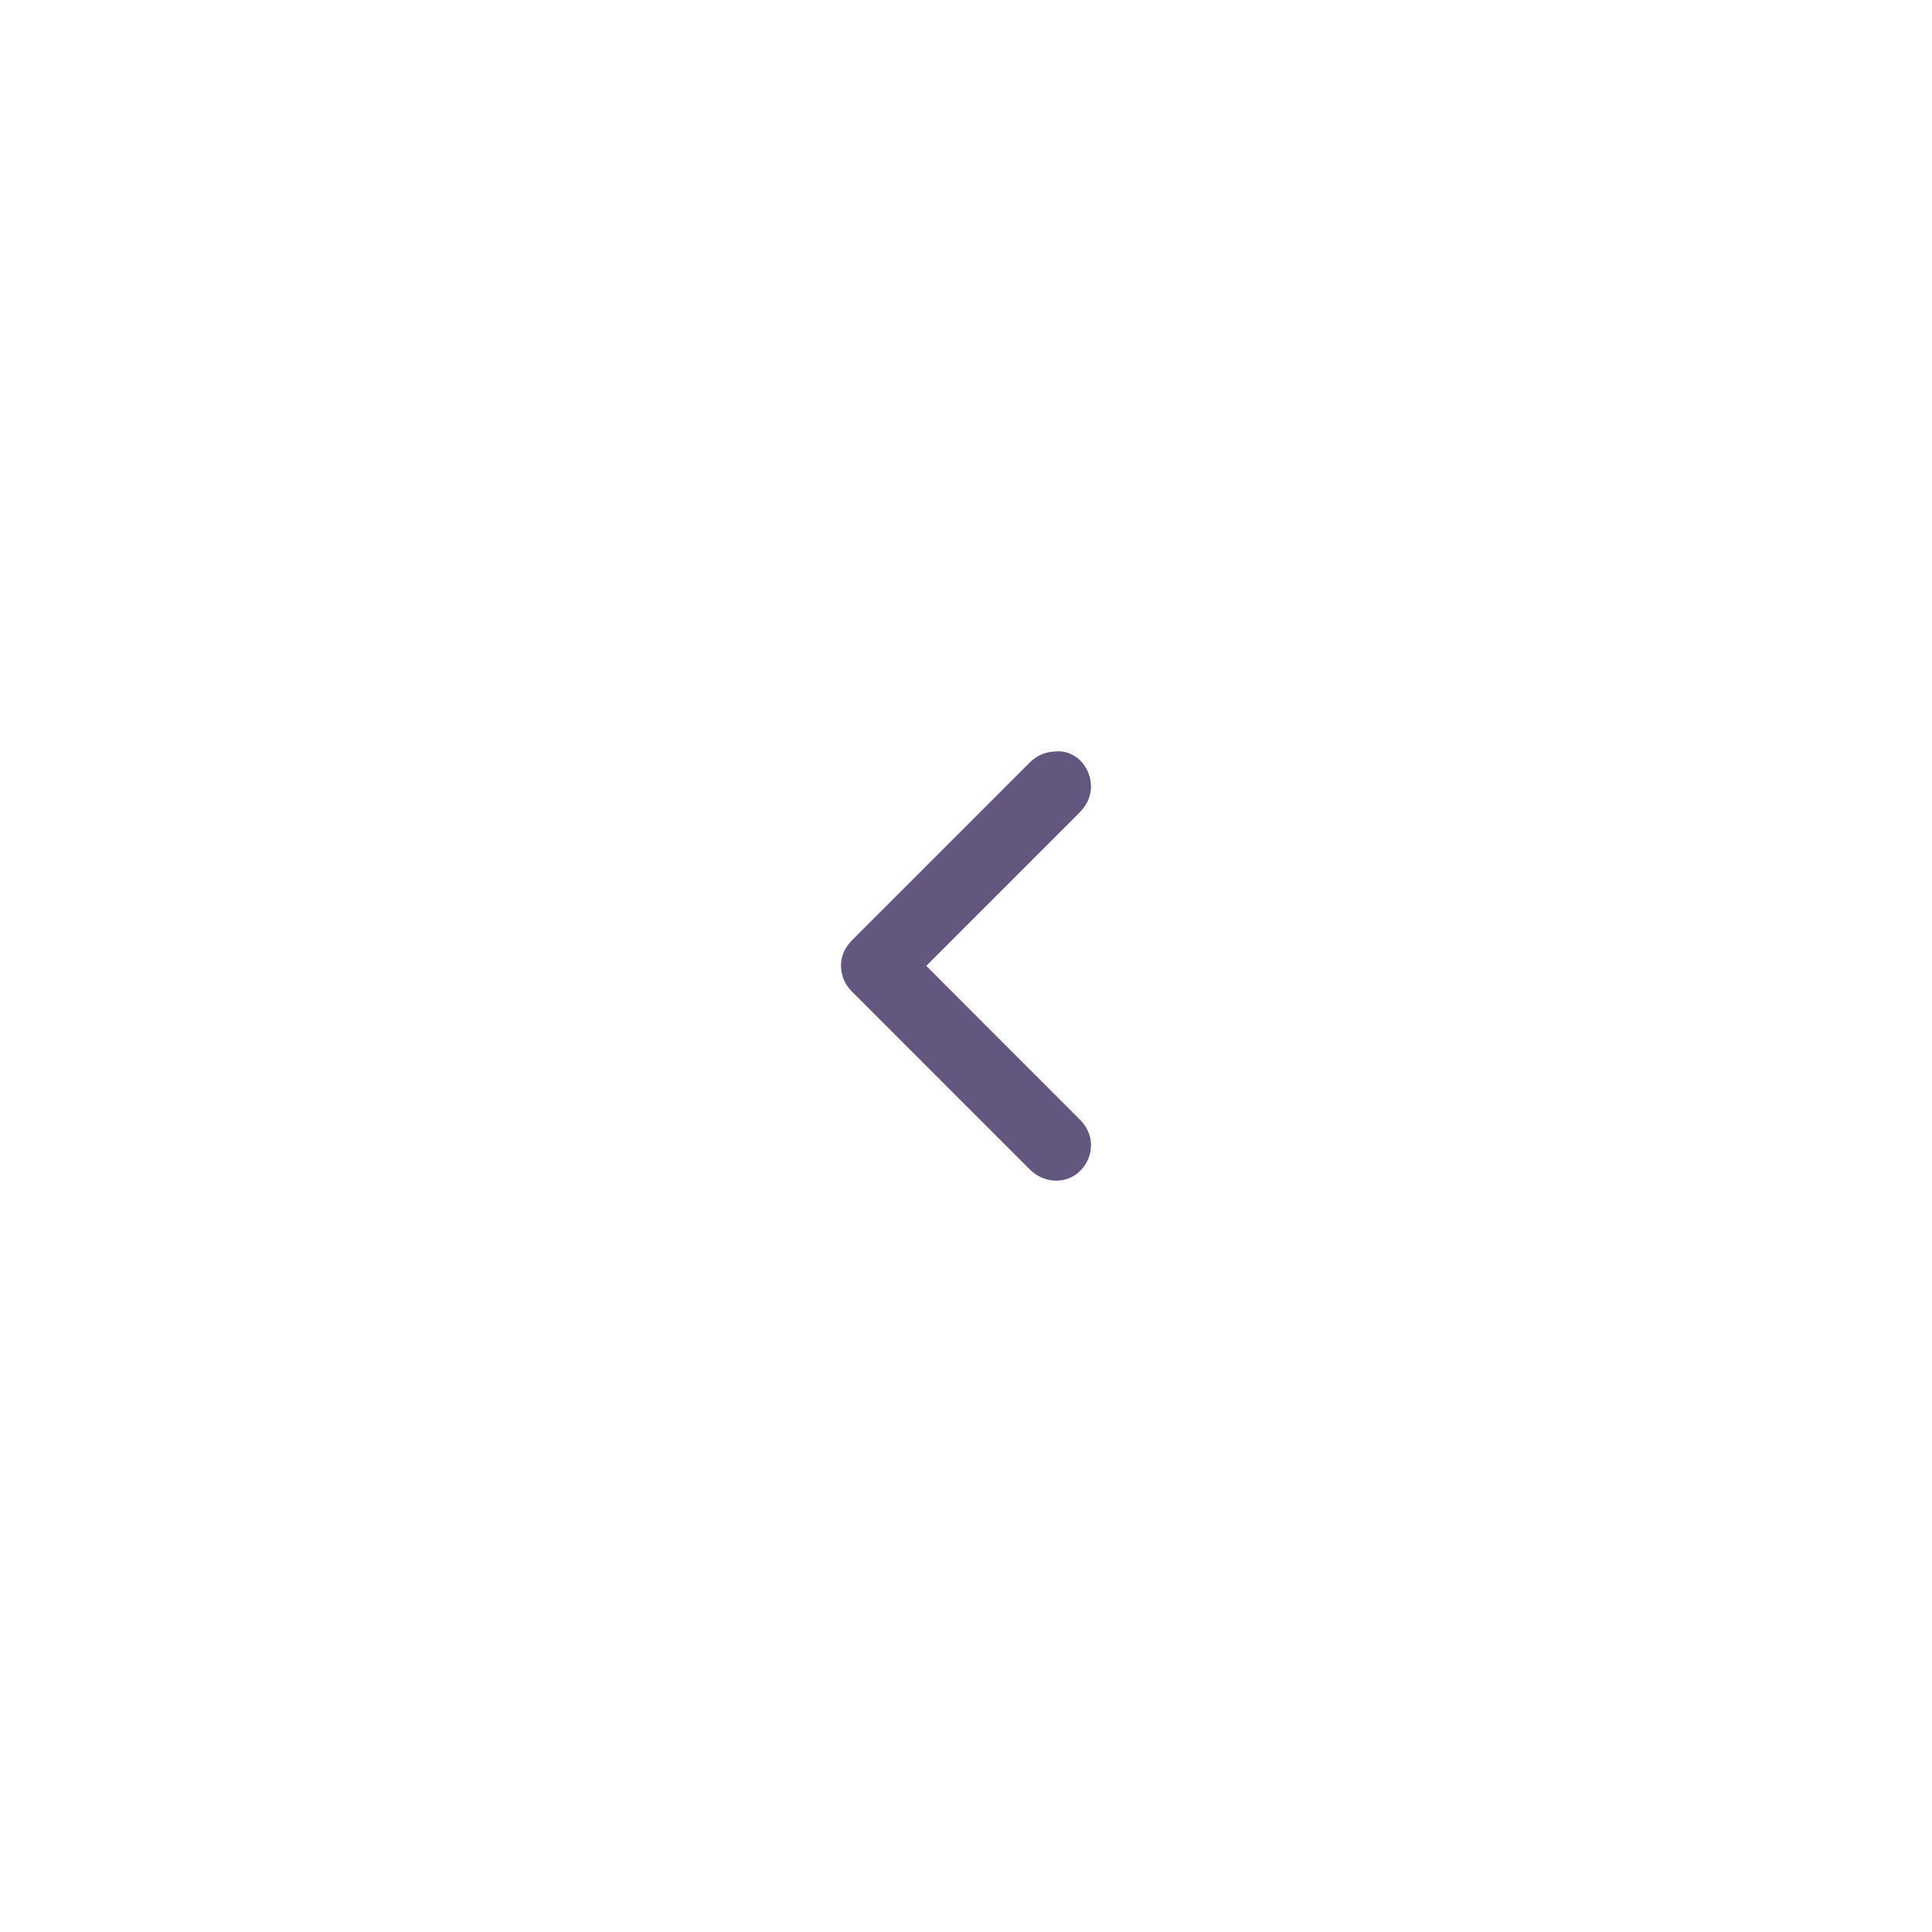
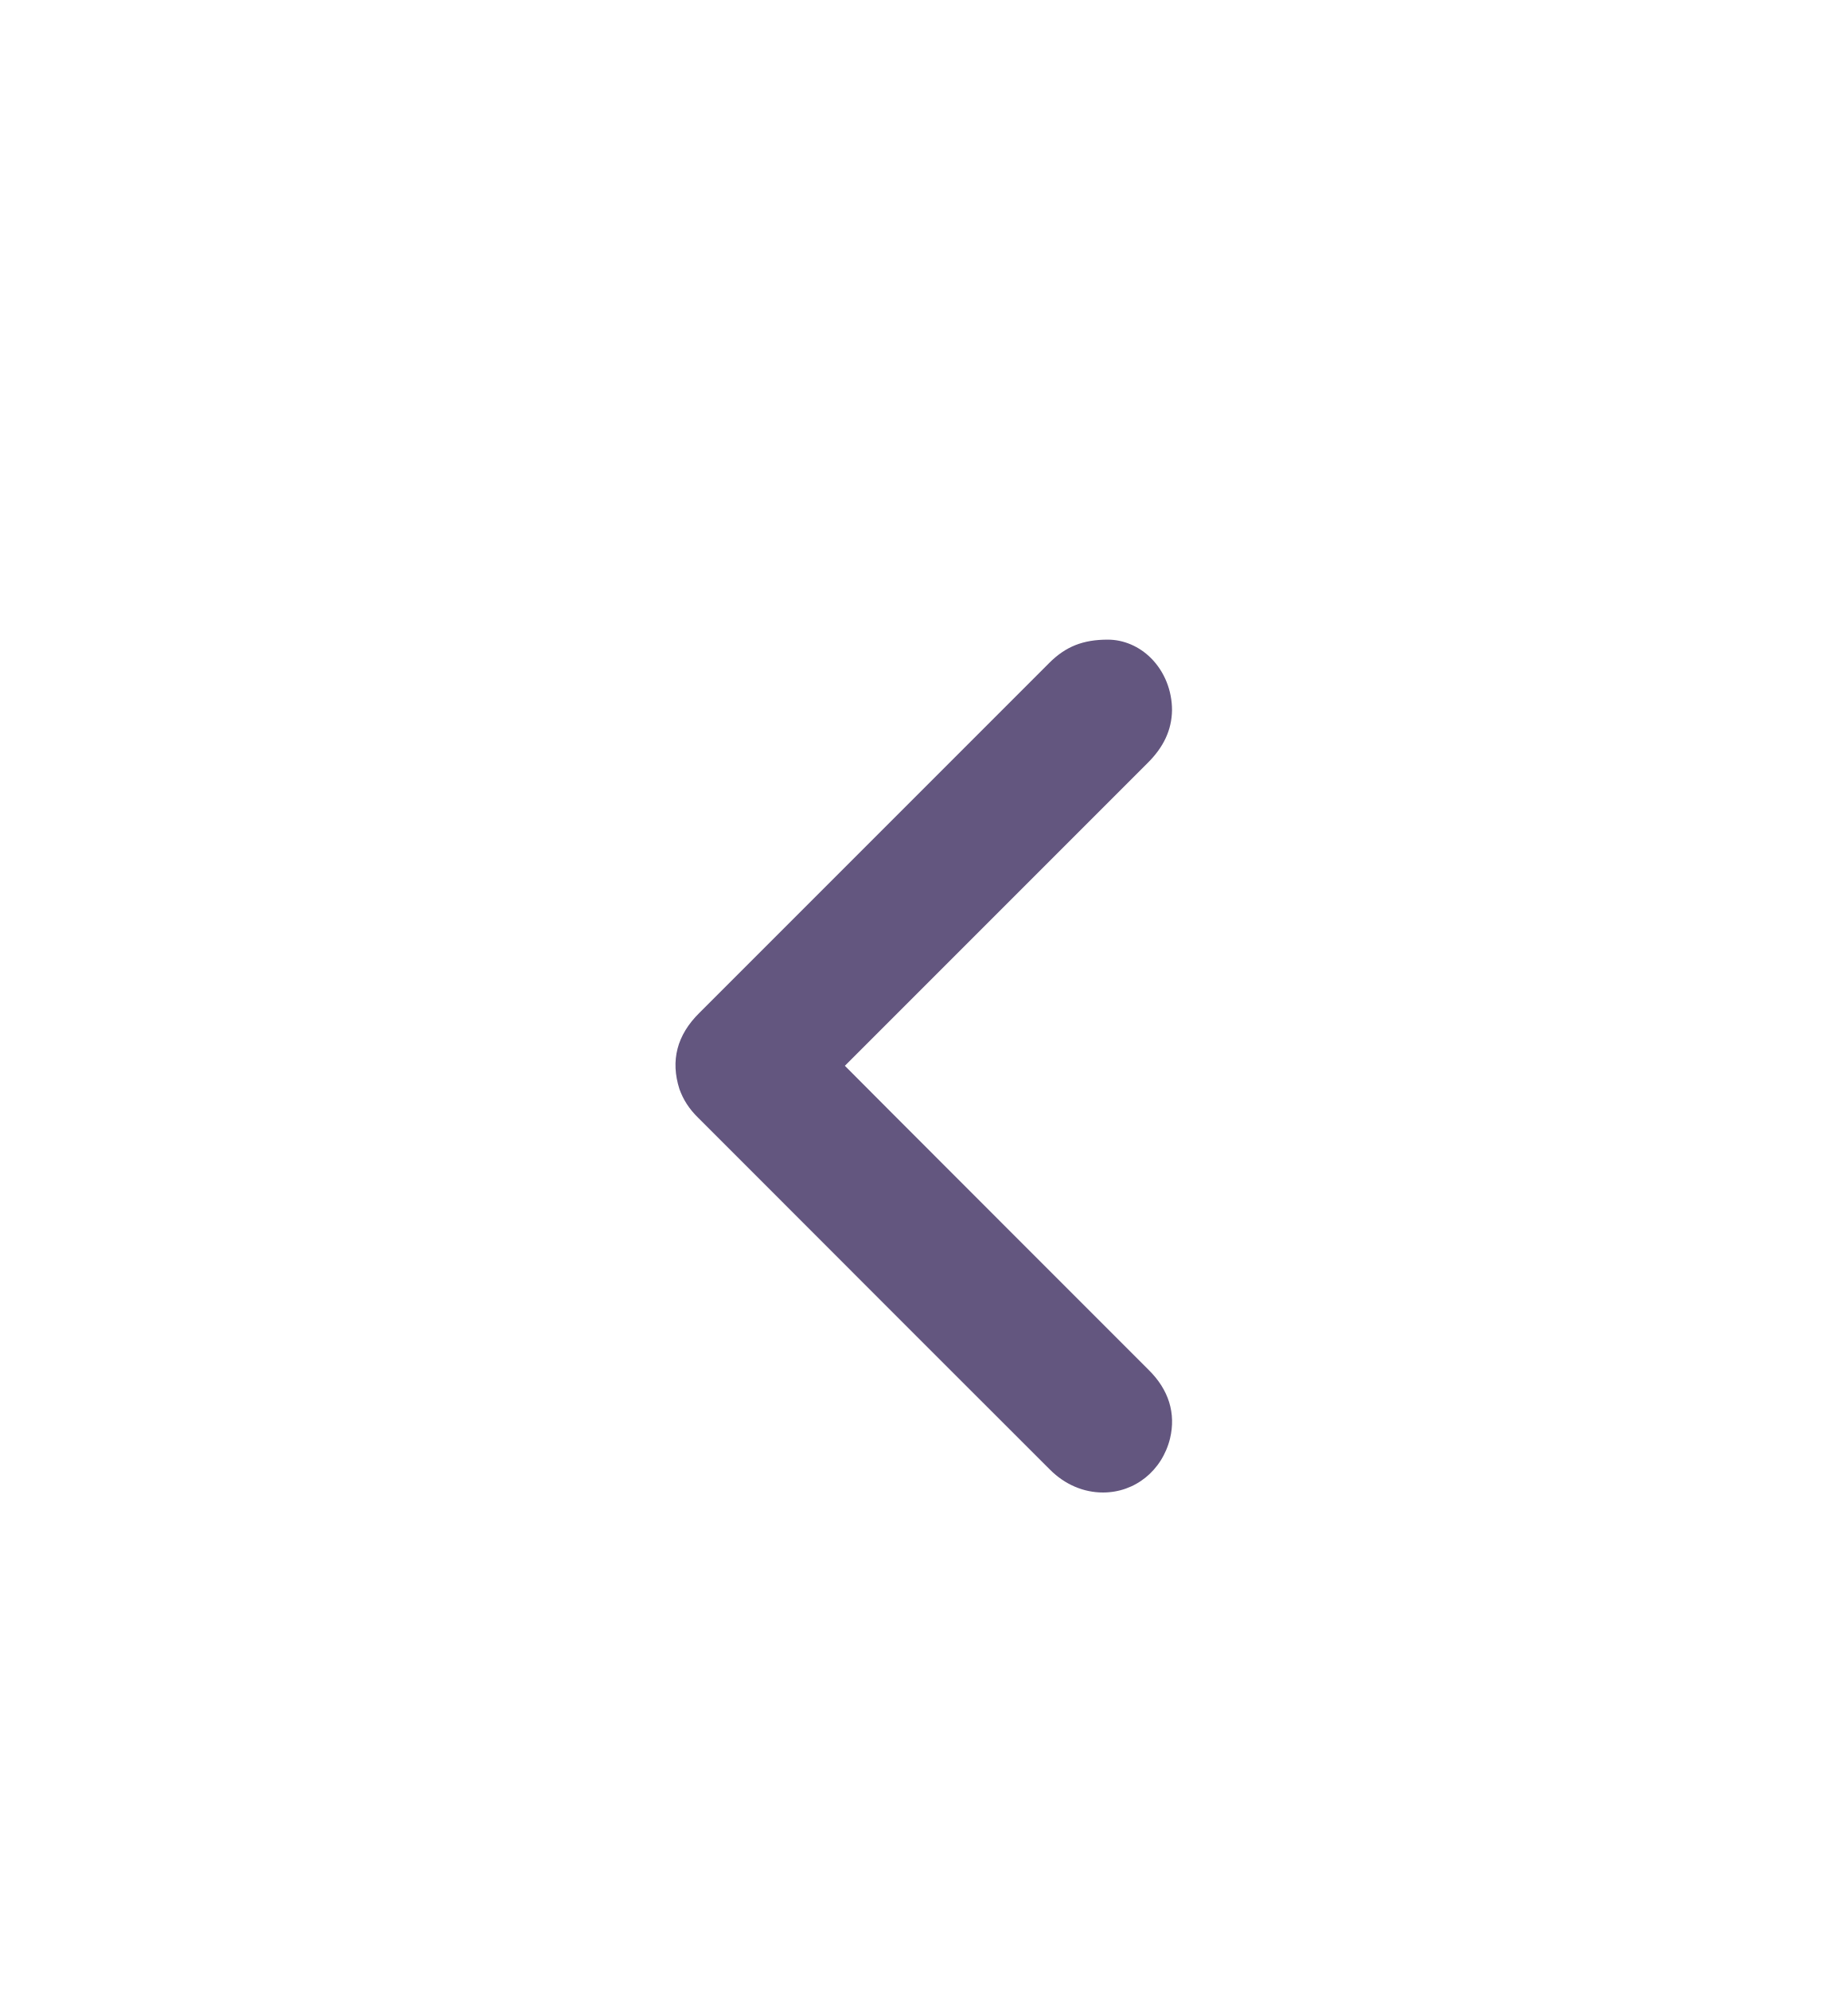
- <svg xmlns="http://www.w3.org/2000/svg" id="back" version="1.1" viewBox="0 0 135 135">
+ <svg xmlns="http://www.w3.org/2000/svg" id="back" version="1.1" viewBox="35 30 65 70">
  <defs>
    <style>
      .cls-1 {
        fill: #63567f;
        stroke-width: 0px;
      }
    </style>
  </defs>
  <path class="cls-1" d="M76.164,80.6c-.28,1.13-1.23,1.9-2.36,1.9-.68,0-1.34-.28-1.86-.8-3.14-3.14-6.29-6.28-9.43-9.43l-2.94-2.94c-.34-.33-.54-.66-.67-1.02-.32-1-.09-1.9.7-2.68l12.31-12.31c.58-.58,1.19-.82,2.06-.82.55,0,1.1.23,1.52.65.48.48.74,1.15.74,1.83-.01.69-.29,1.3-.87,1.87l-10.64,10.64c0,.01,10.69,10.7,10.69,10.7.71.7.96,1.53.75,2.41Z" />
</svg>
